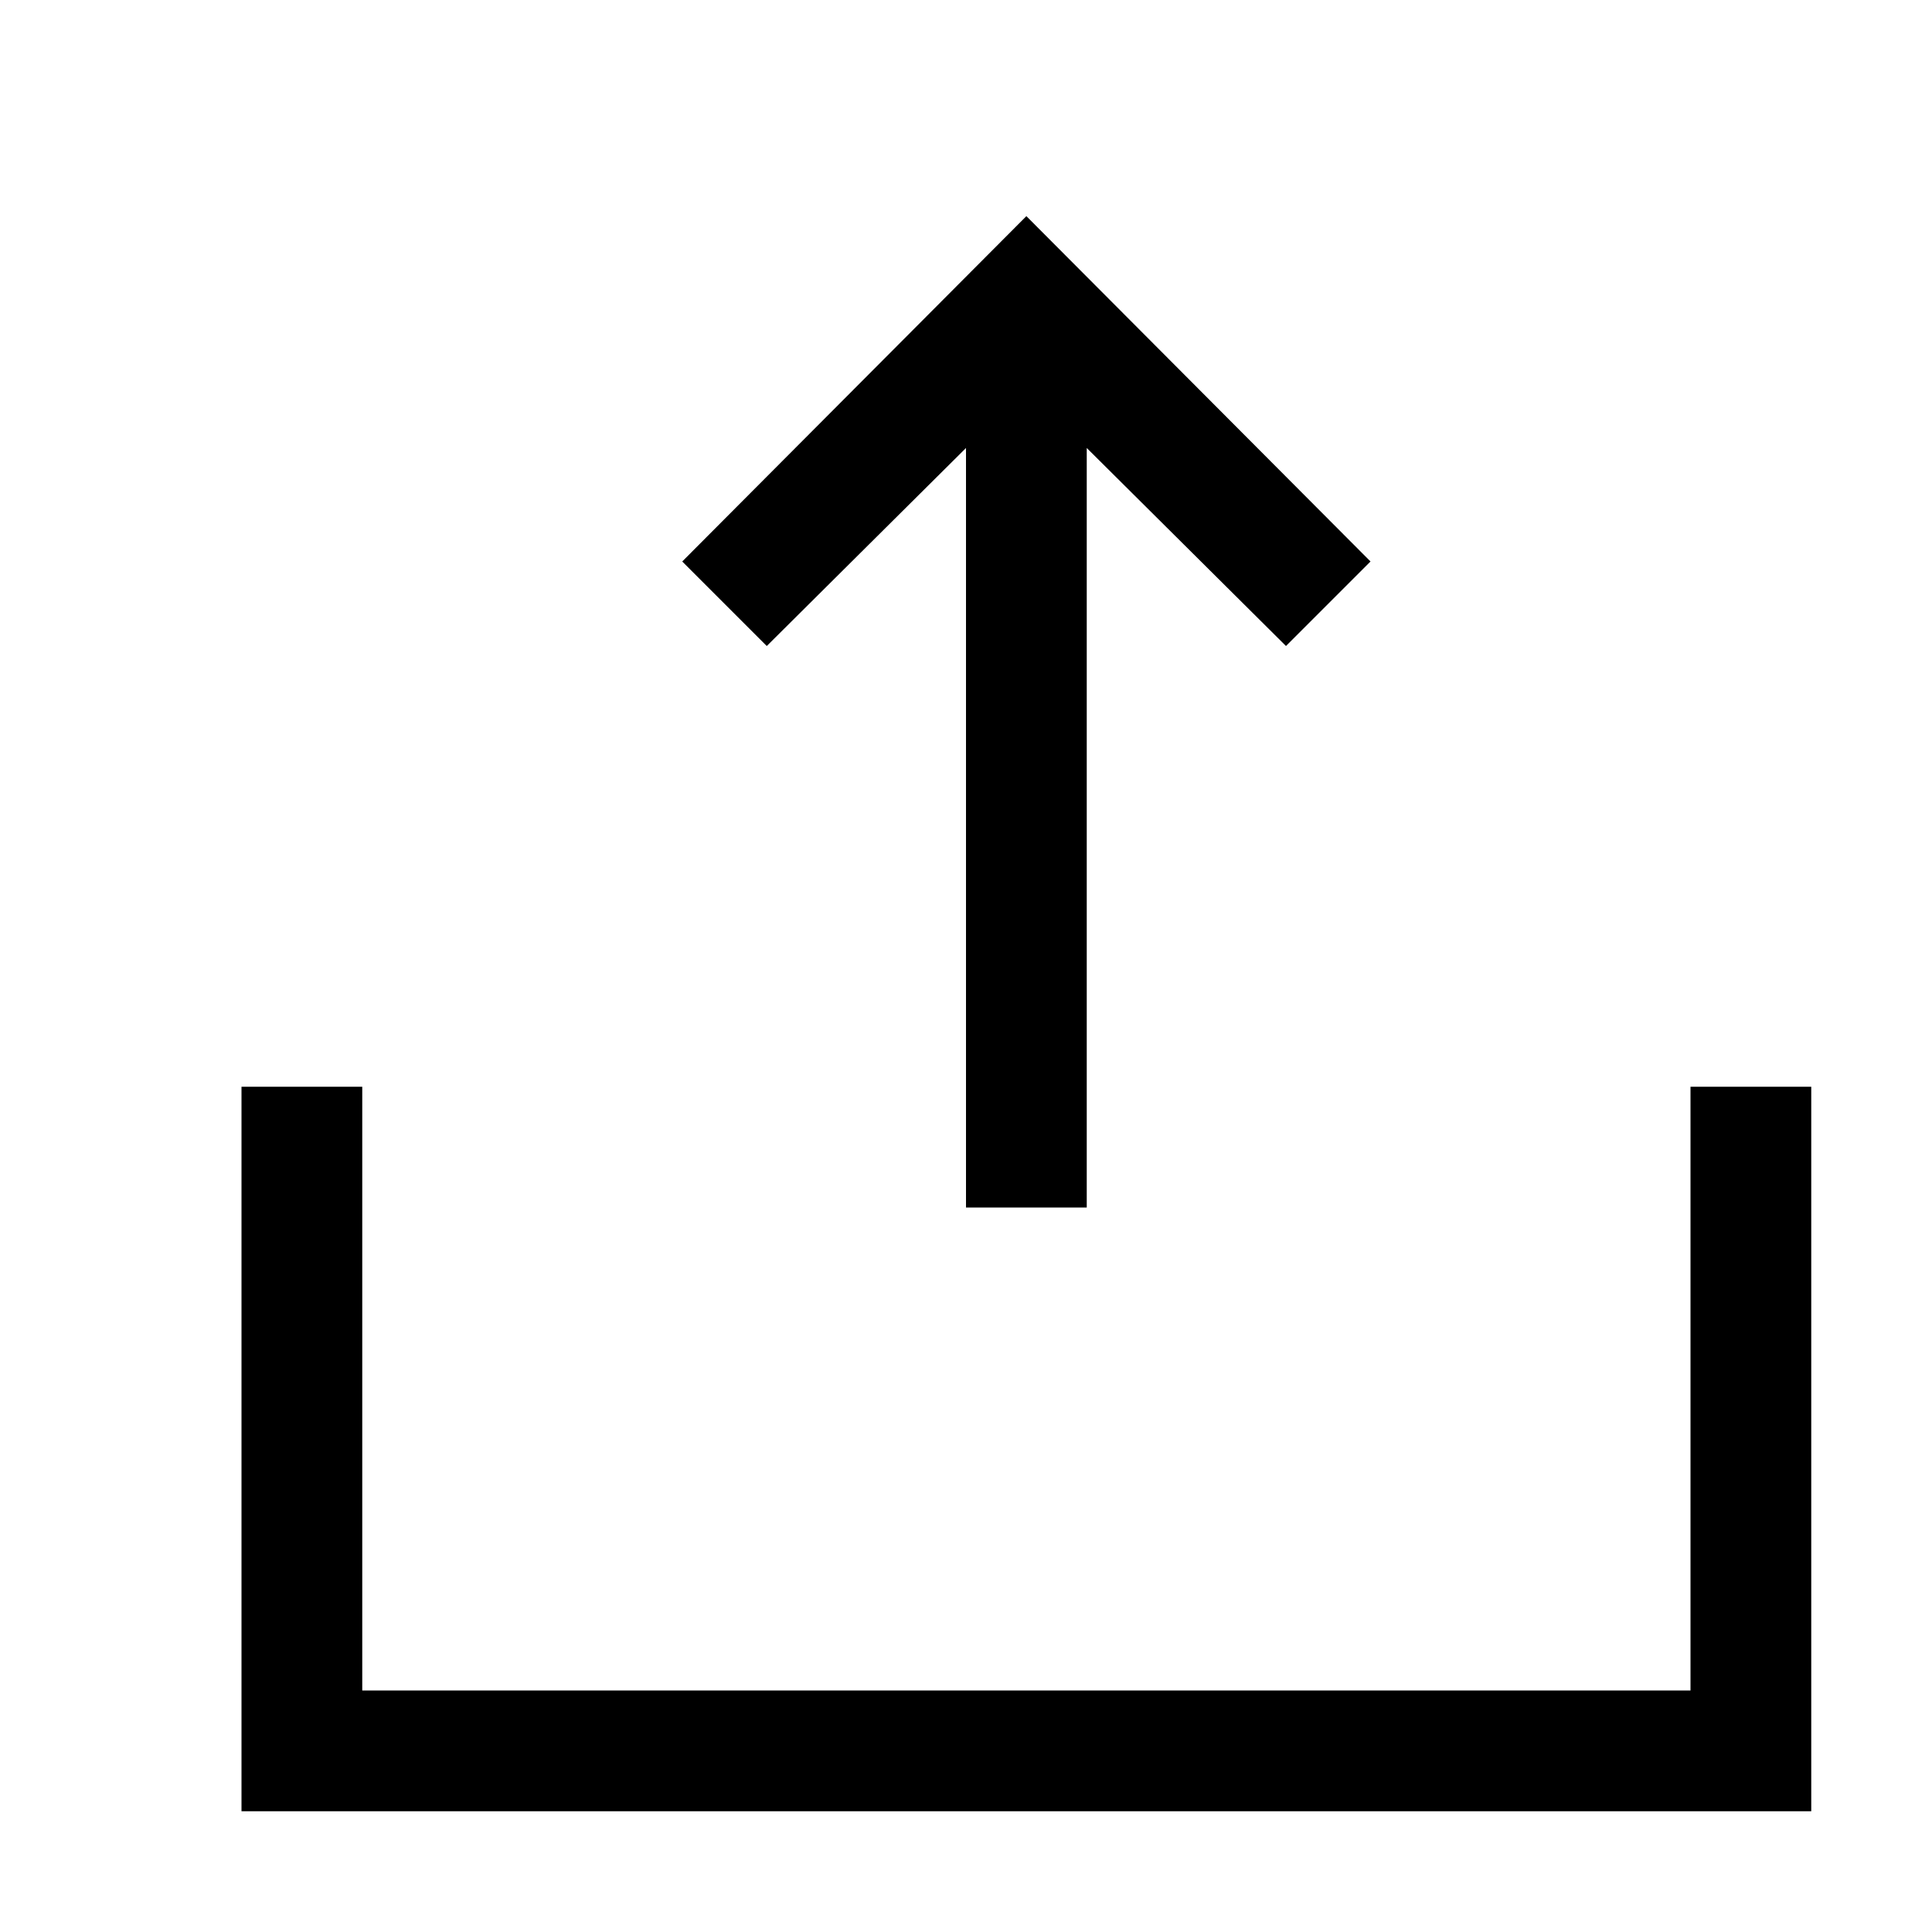
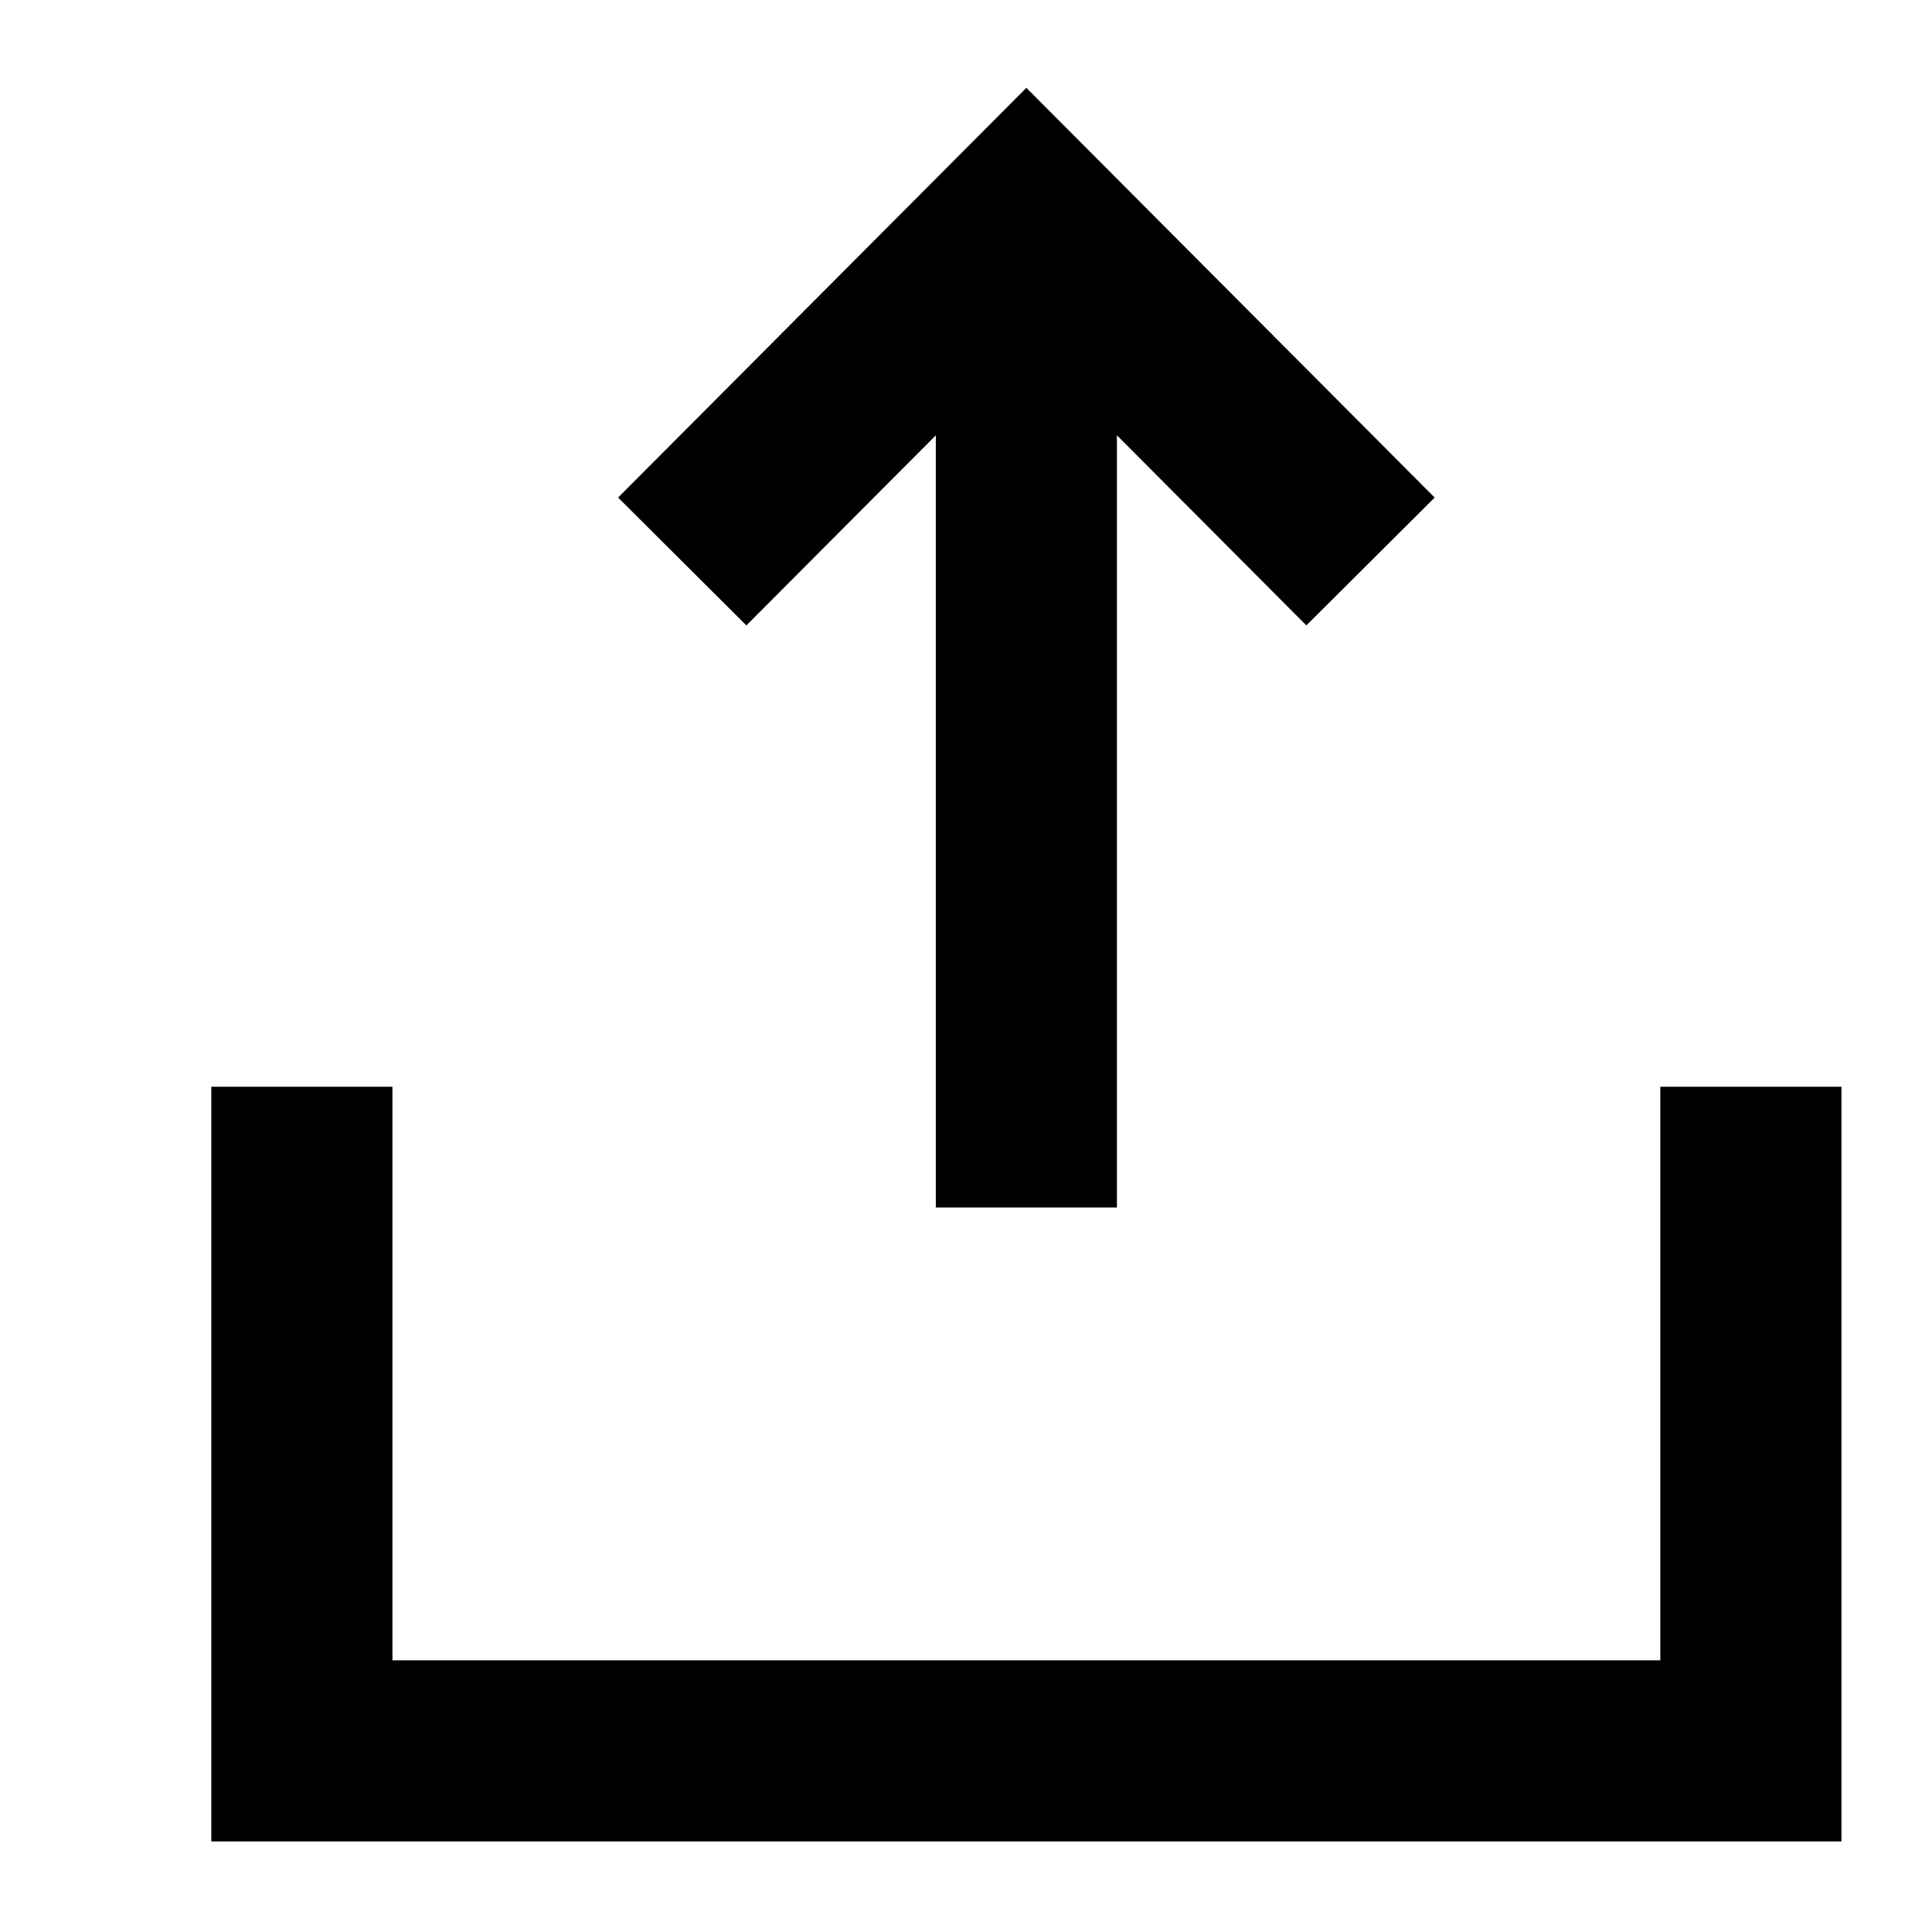
- <svg width="17" height="17" viewBox="0 0 1024 1024">
-   <path d="M512 237.44V640h64V237.44l105.6 104.96 44.8-44.8L544 114.56 361.6 297.6l44.8 44.8L512 237.44z" fill="currentColor" />
-   <path d="M896 576v320H192V576H128v384h832V576h-64z" fill="currentColor" />
+ <svg width="17" height="17" viewBox="0 0 1024 1024" fill="none" stroke="currentColor" stroke-width="96" stroke-linecap="butt" stroke-linejoin="miter">
+   <path d="M544 640 V114.56" />
+   <path d="M361.6 297.6 L544 114.56 L726.4 297.6" />
+   <path d="M160 576 V928 H928 V576" />
</svg>
